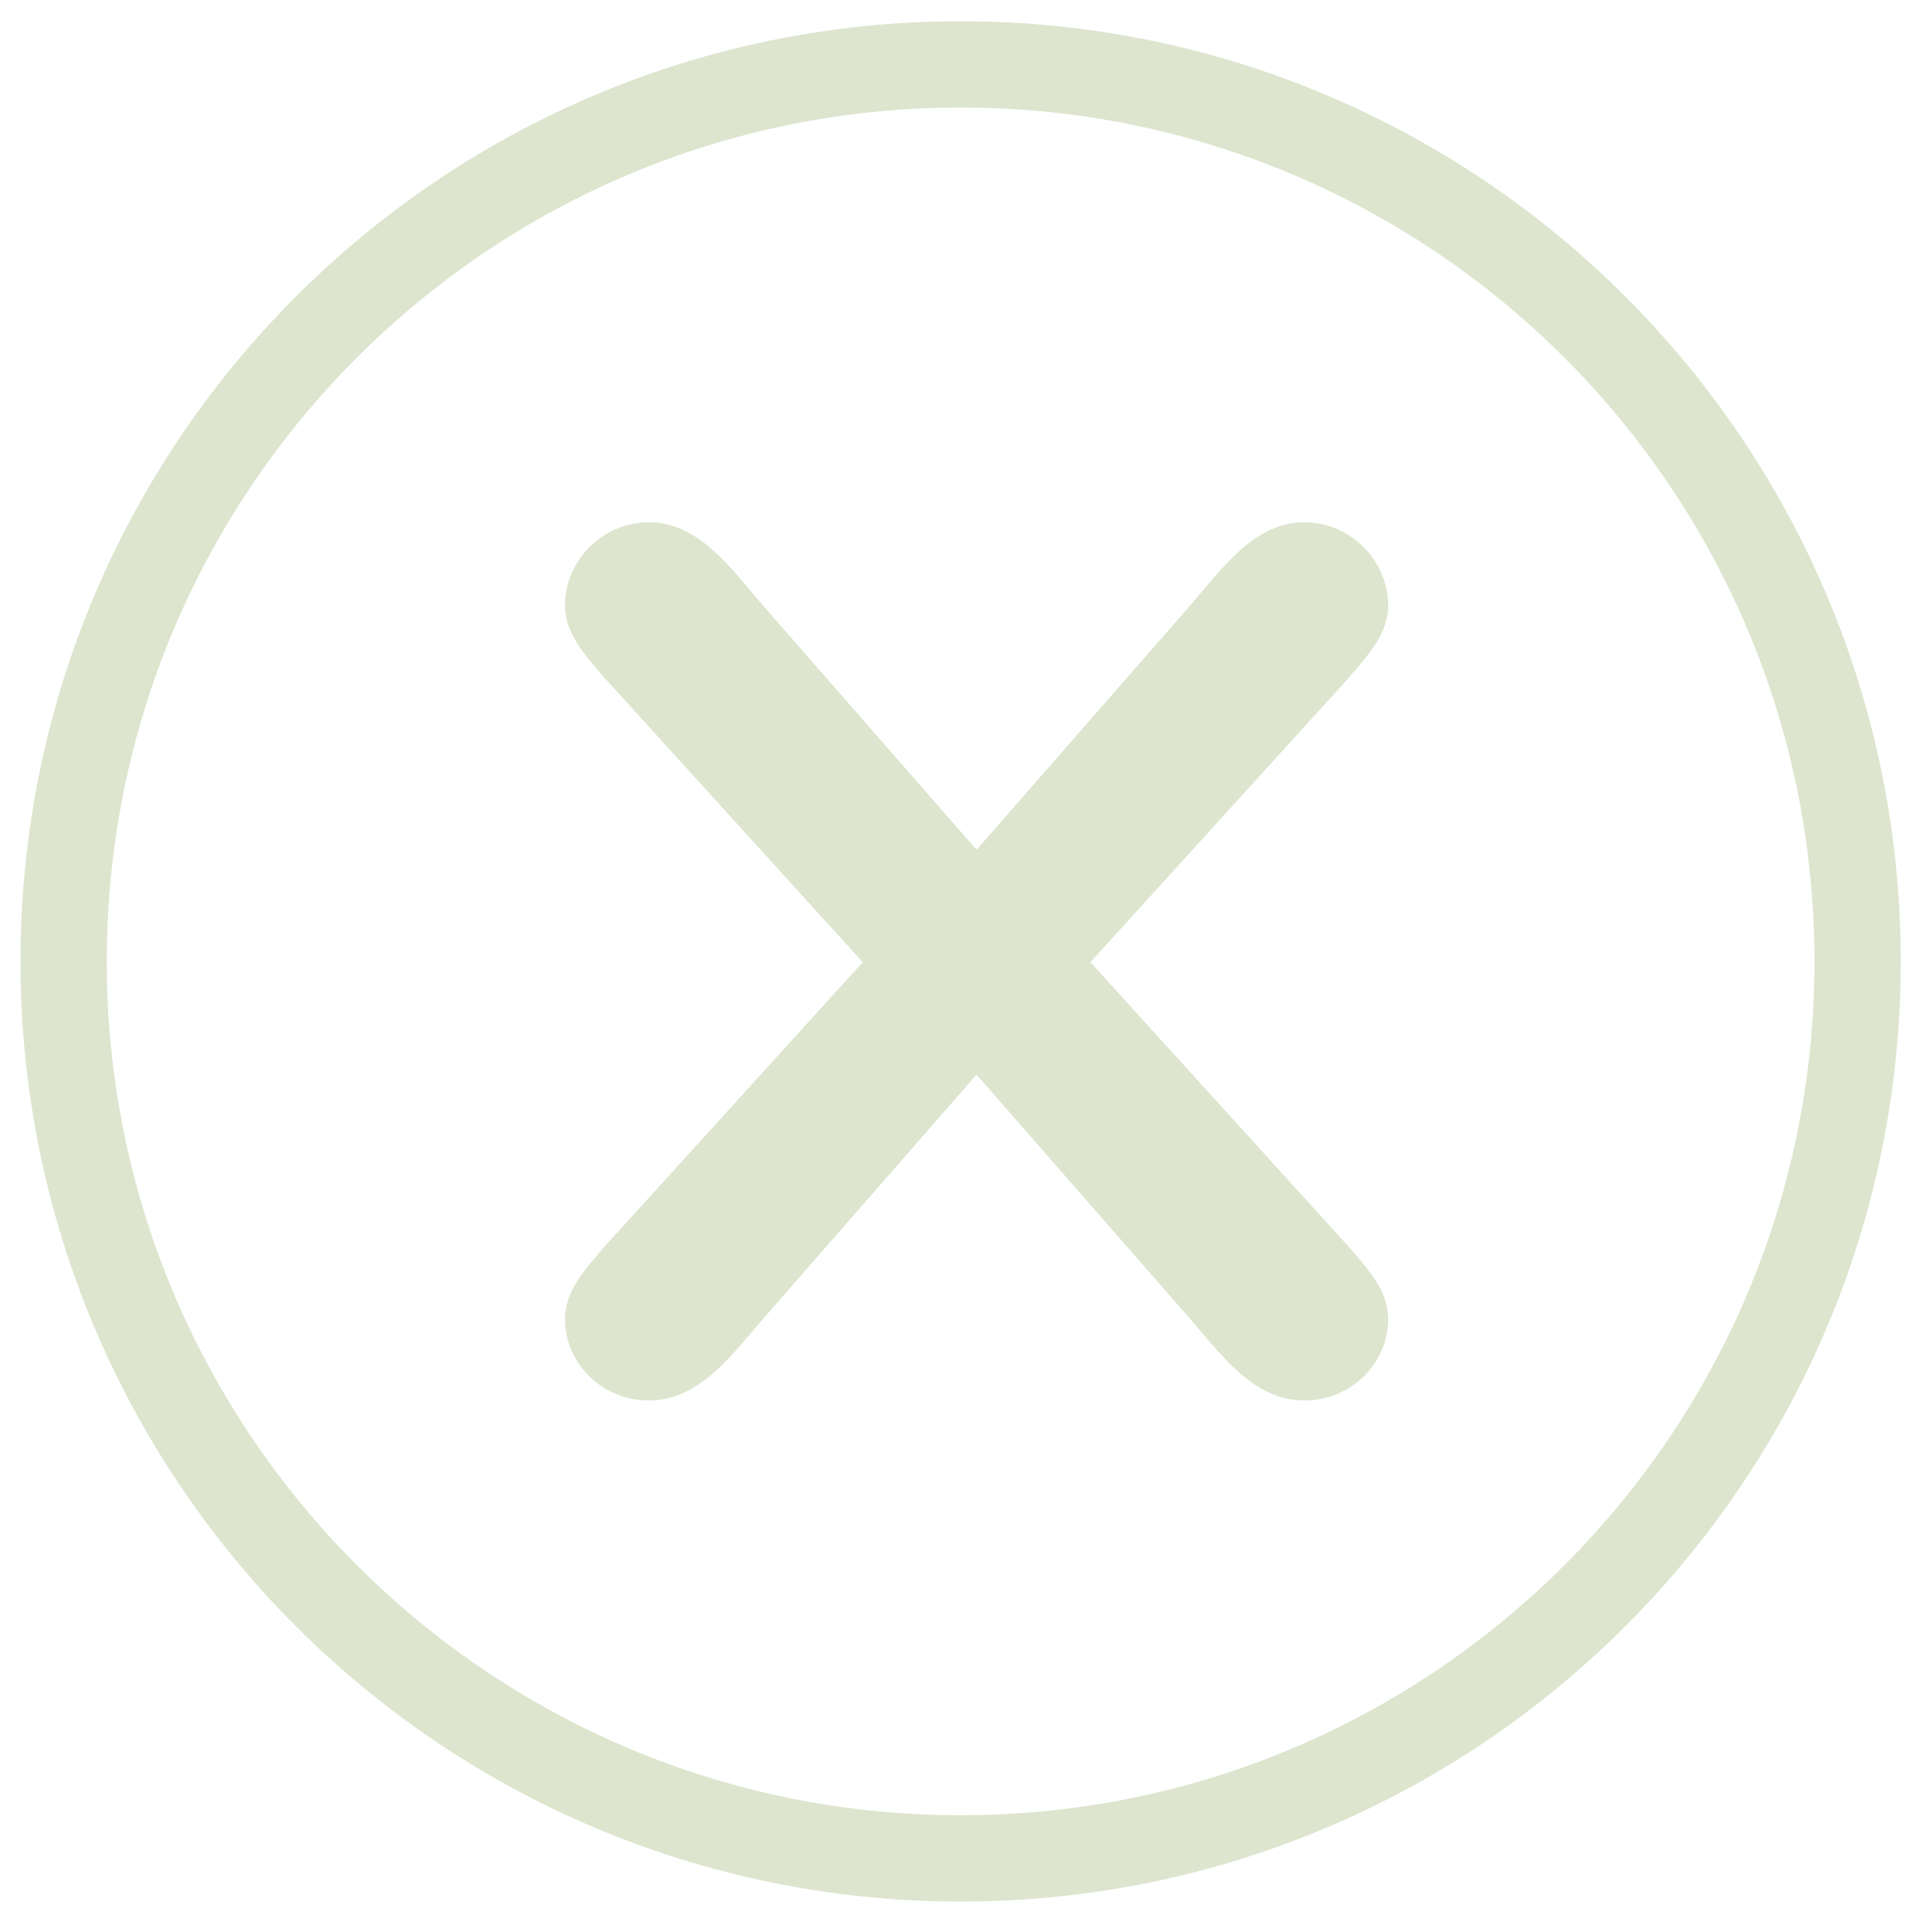
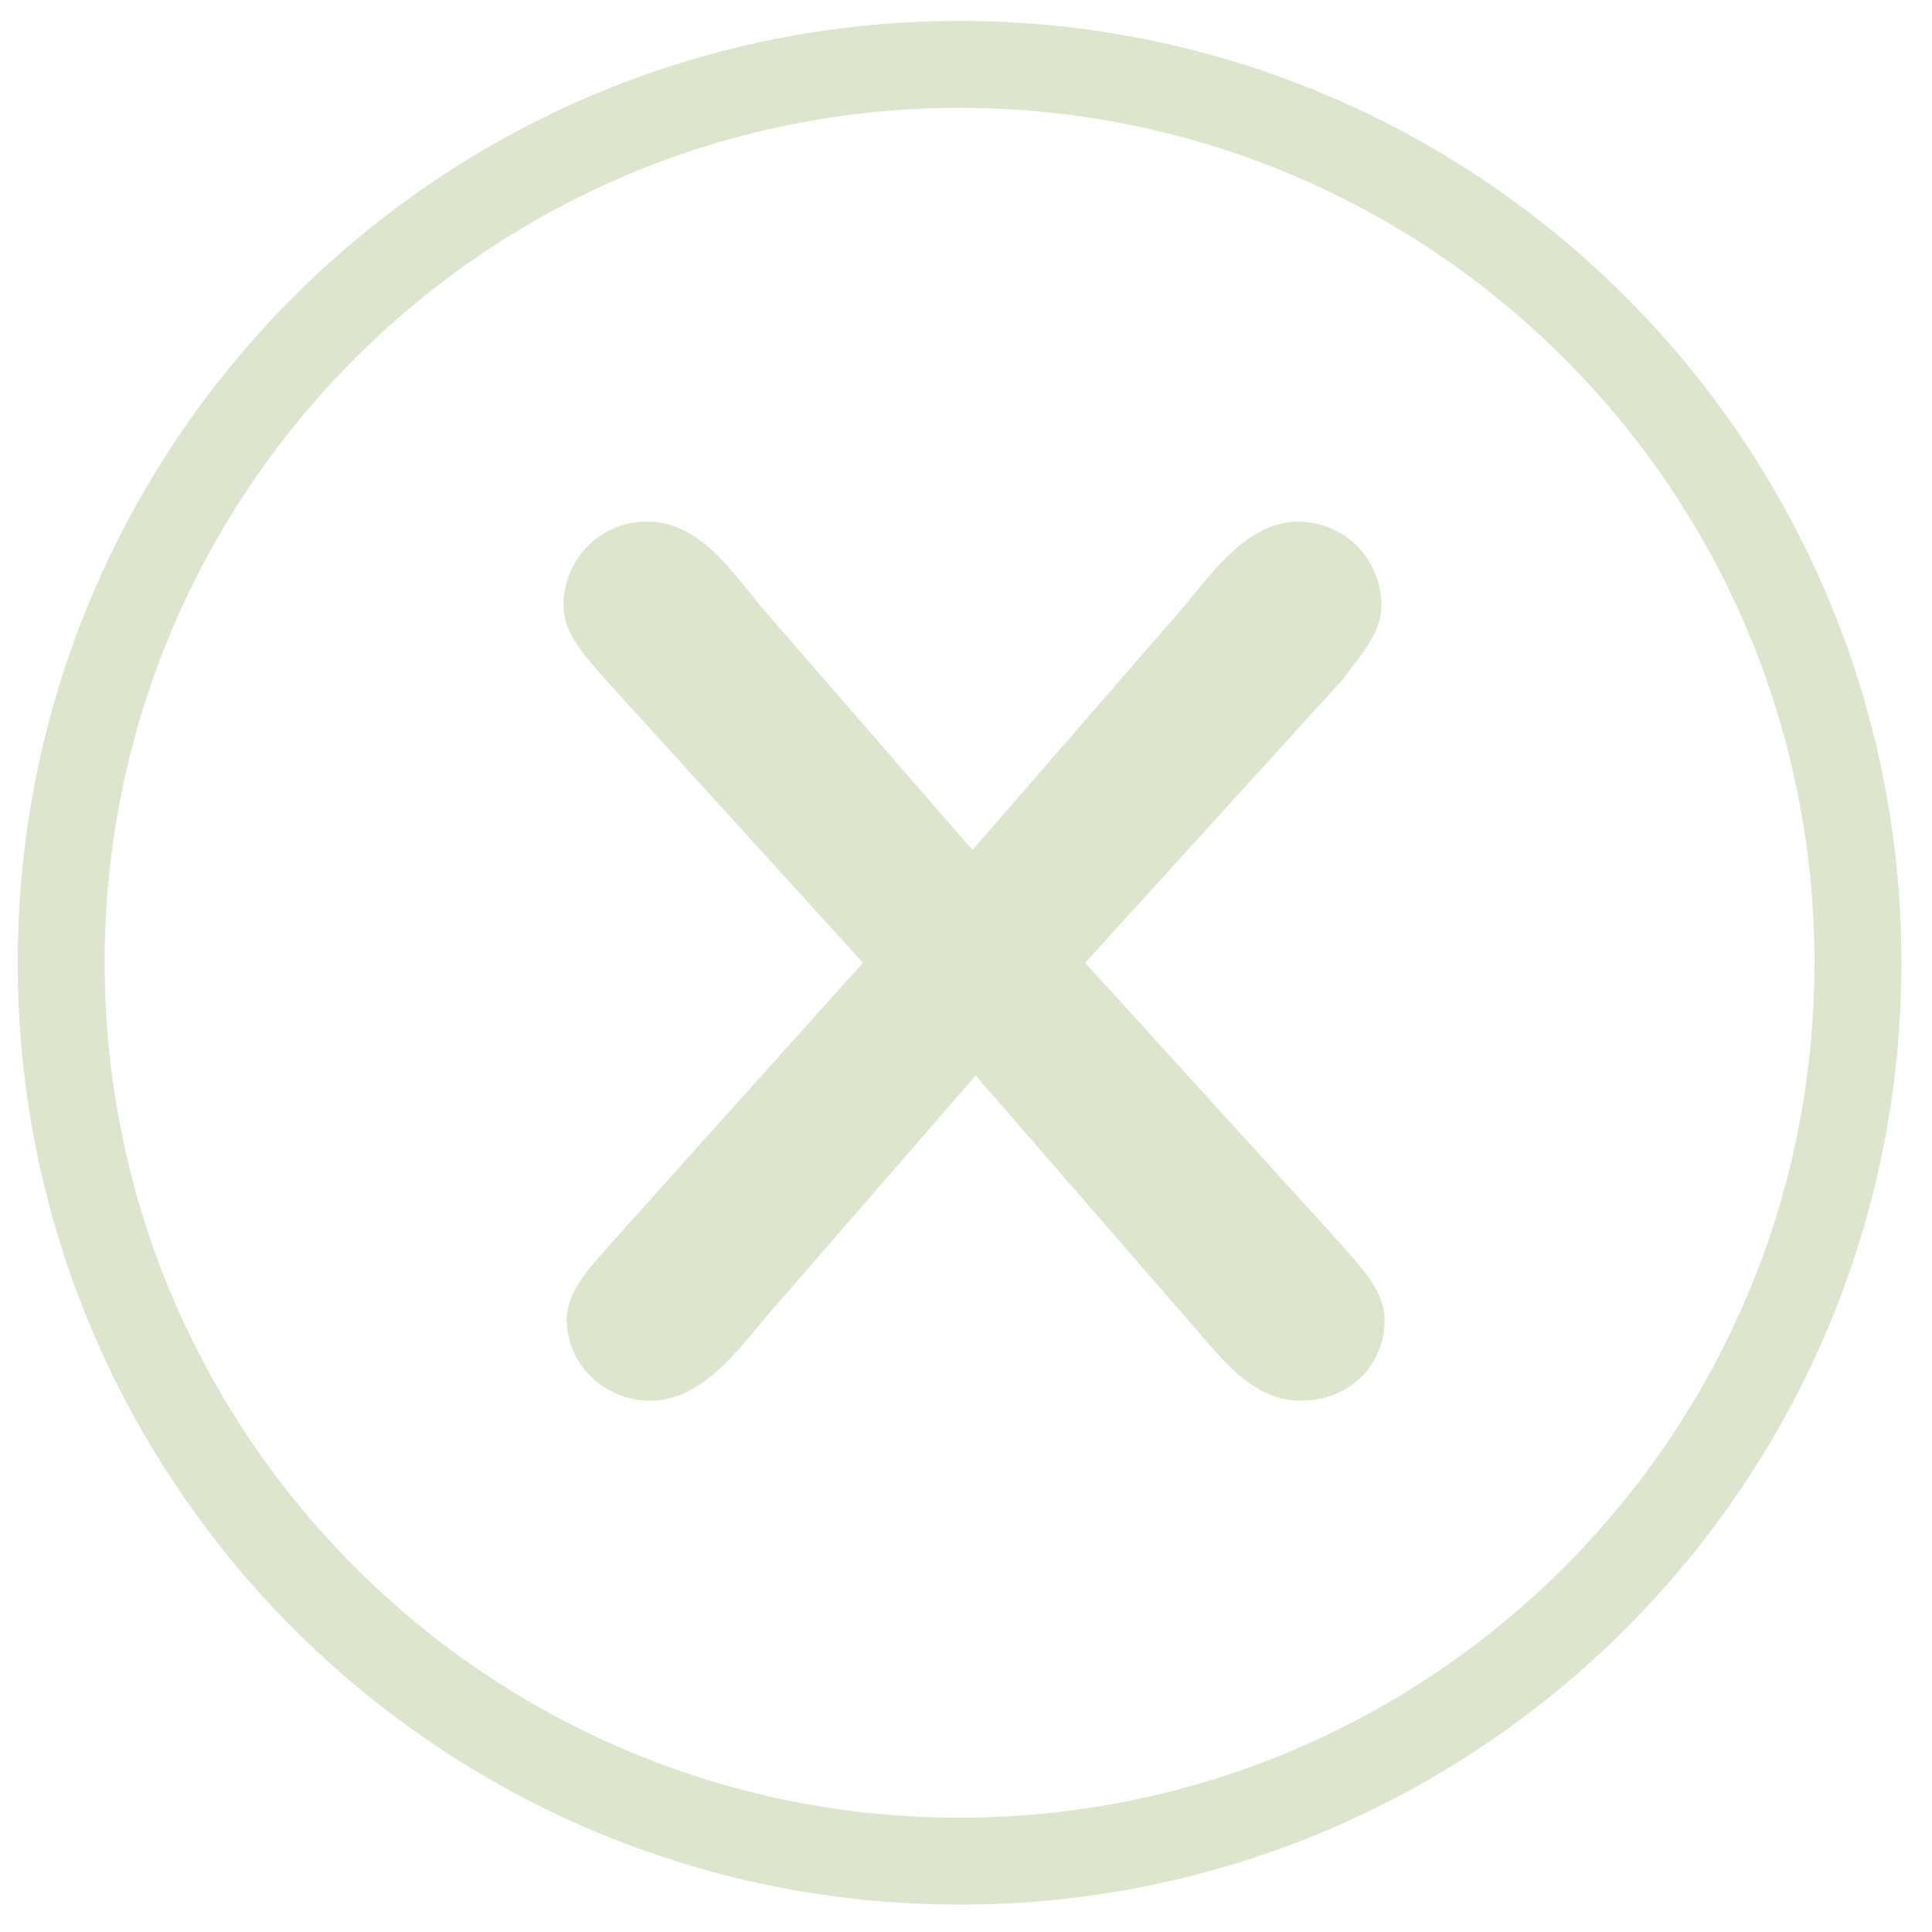
- <svg xmlns="http://www.w3.org/2000/svg" version="1.1" id="Layer_1" x="0px" y="0px" viewBox="0 0 60 60" enable-background="new 0 0 60 60" xml:space="preserve">
-   <circle fill-rule="evenodd" clip-rule="evenodd" fill="none" stroke="#DDE5CE" stroke-width="2.68" stroke-miterlimit="10" cx="29.833" cy="29.857" r="27.857" />
-   <g>
-     <path fill="#DDE5CE" d="M26.794,29.883l-7.997-8.805c-0.598-0.708-1.251-1.366-1.251-2.278c0-1.365,1.142-2.58,2.611-2.58   c1.577,0,2.611,1.519,3.535,2.58l6.636,7.591l6.637-7.591c0.925-1.062,1.958-2.58,3.535-2.58c1.469,0,2.61,1.215,2.61,2.58   c0,0.912-0.652,1.57-1.25,2.278l-7.996,8.805l7.996,8.806c0.598,0.708,1.25,1.366,1.25,2.276c0,1.367-1.142,2.529-2.61,2.529   c-1.577,0-2.61-1.467-3.535-2.529l-6.637-7.591l-6.636,7.591c-0.924,1.062-1.958,2.529-3.535,2.529   c-1.469,0-2.611-1.162-2.611-2.529c0-0.91,0.653-1.568,1.251-2.276L26.794,29.883z" />
-   </g>
+ <svg xmlns="http://www.w3.org/2000/svg" version="1.1" x="0" y="0" viewBox="0 0 60 60" enable-background="new 0 0 60 60" xml:space="preserve">
+   <circle fill-rule="evenodd" clip-rule="evenodd" fill="none" stroke="#DDE5CE" stroke-width="2.7" stroke-miterlimit="10" cx="29.8" cy="29.9" r="27.9" />
+   <path fill="#DDE5CE" d="M26.8 29.9l-8-8.8c-0.6-0.7-1.3-1.4-1.3-2.3 0-1.4 1.1-2.6 2.6-2.6 1.6 0 2.6 1.5 3.5 2.6l6.6 7.6 6.6-7.6c0.9-1.1 2-2.6 3.5-2.6 1.5 0 2.6 1.2 2.6 2.6 0 0.9-0.7 1.6-1.2 2.3l-8 8.8 8 8.8c0.6 0.7 1.3 1.4 1.3 2.3 0 1.4-1.1 2.5-2.6 2.5 -1.6 0-2.6-1.5-3.5-2.5l-6.6-7.6 -6.6 7.6c-0.9 1.1-2 2.5-3.5 2.5 -1.5 0-2.6-1.2-2.6-2.5 0-0.9 0.7-1.6 1.3-2.3L26.8 29.9z" />
</svg>
